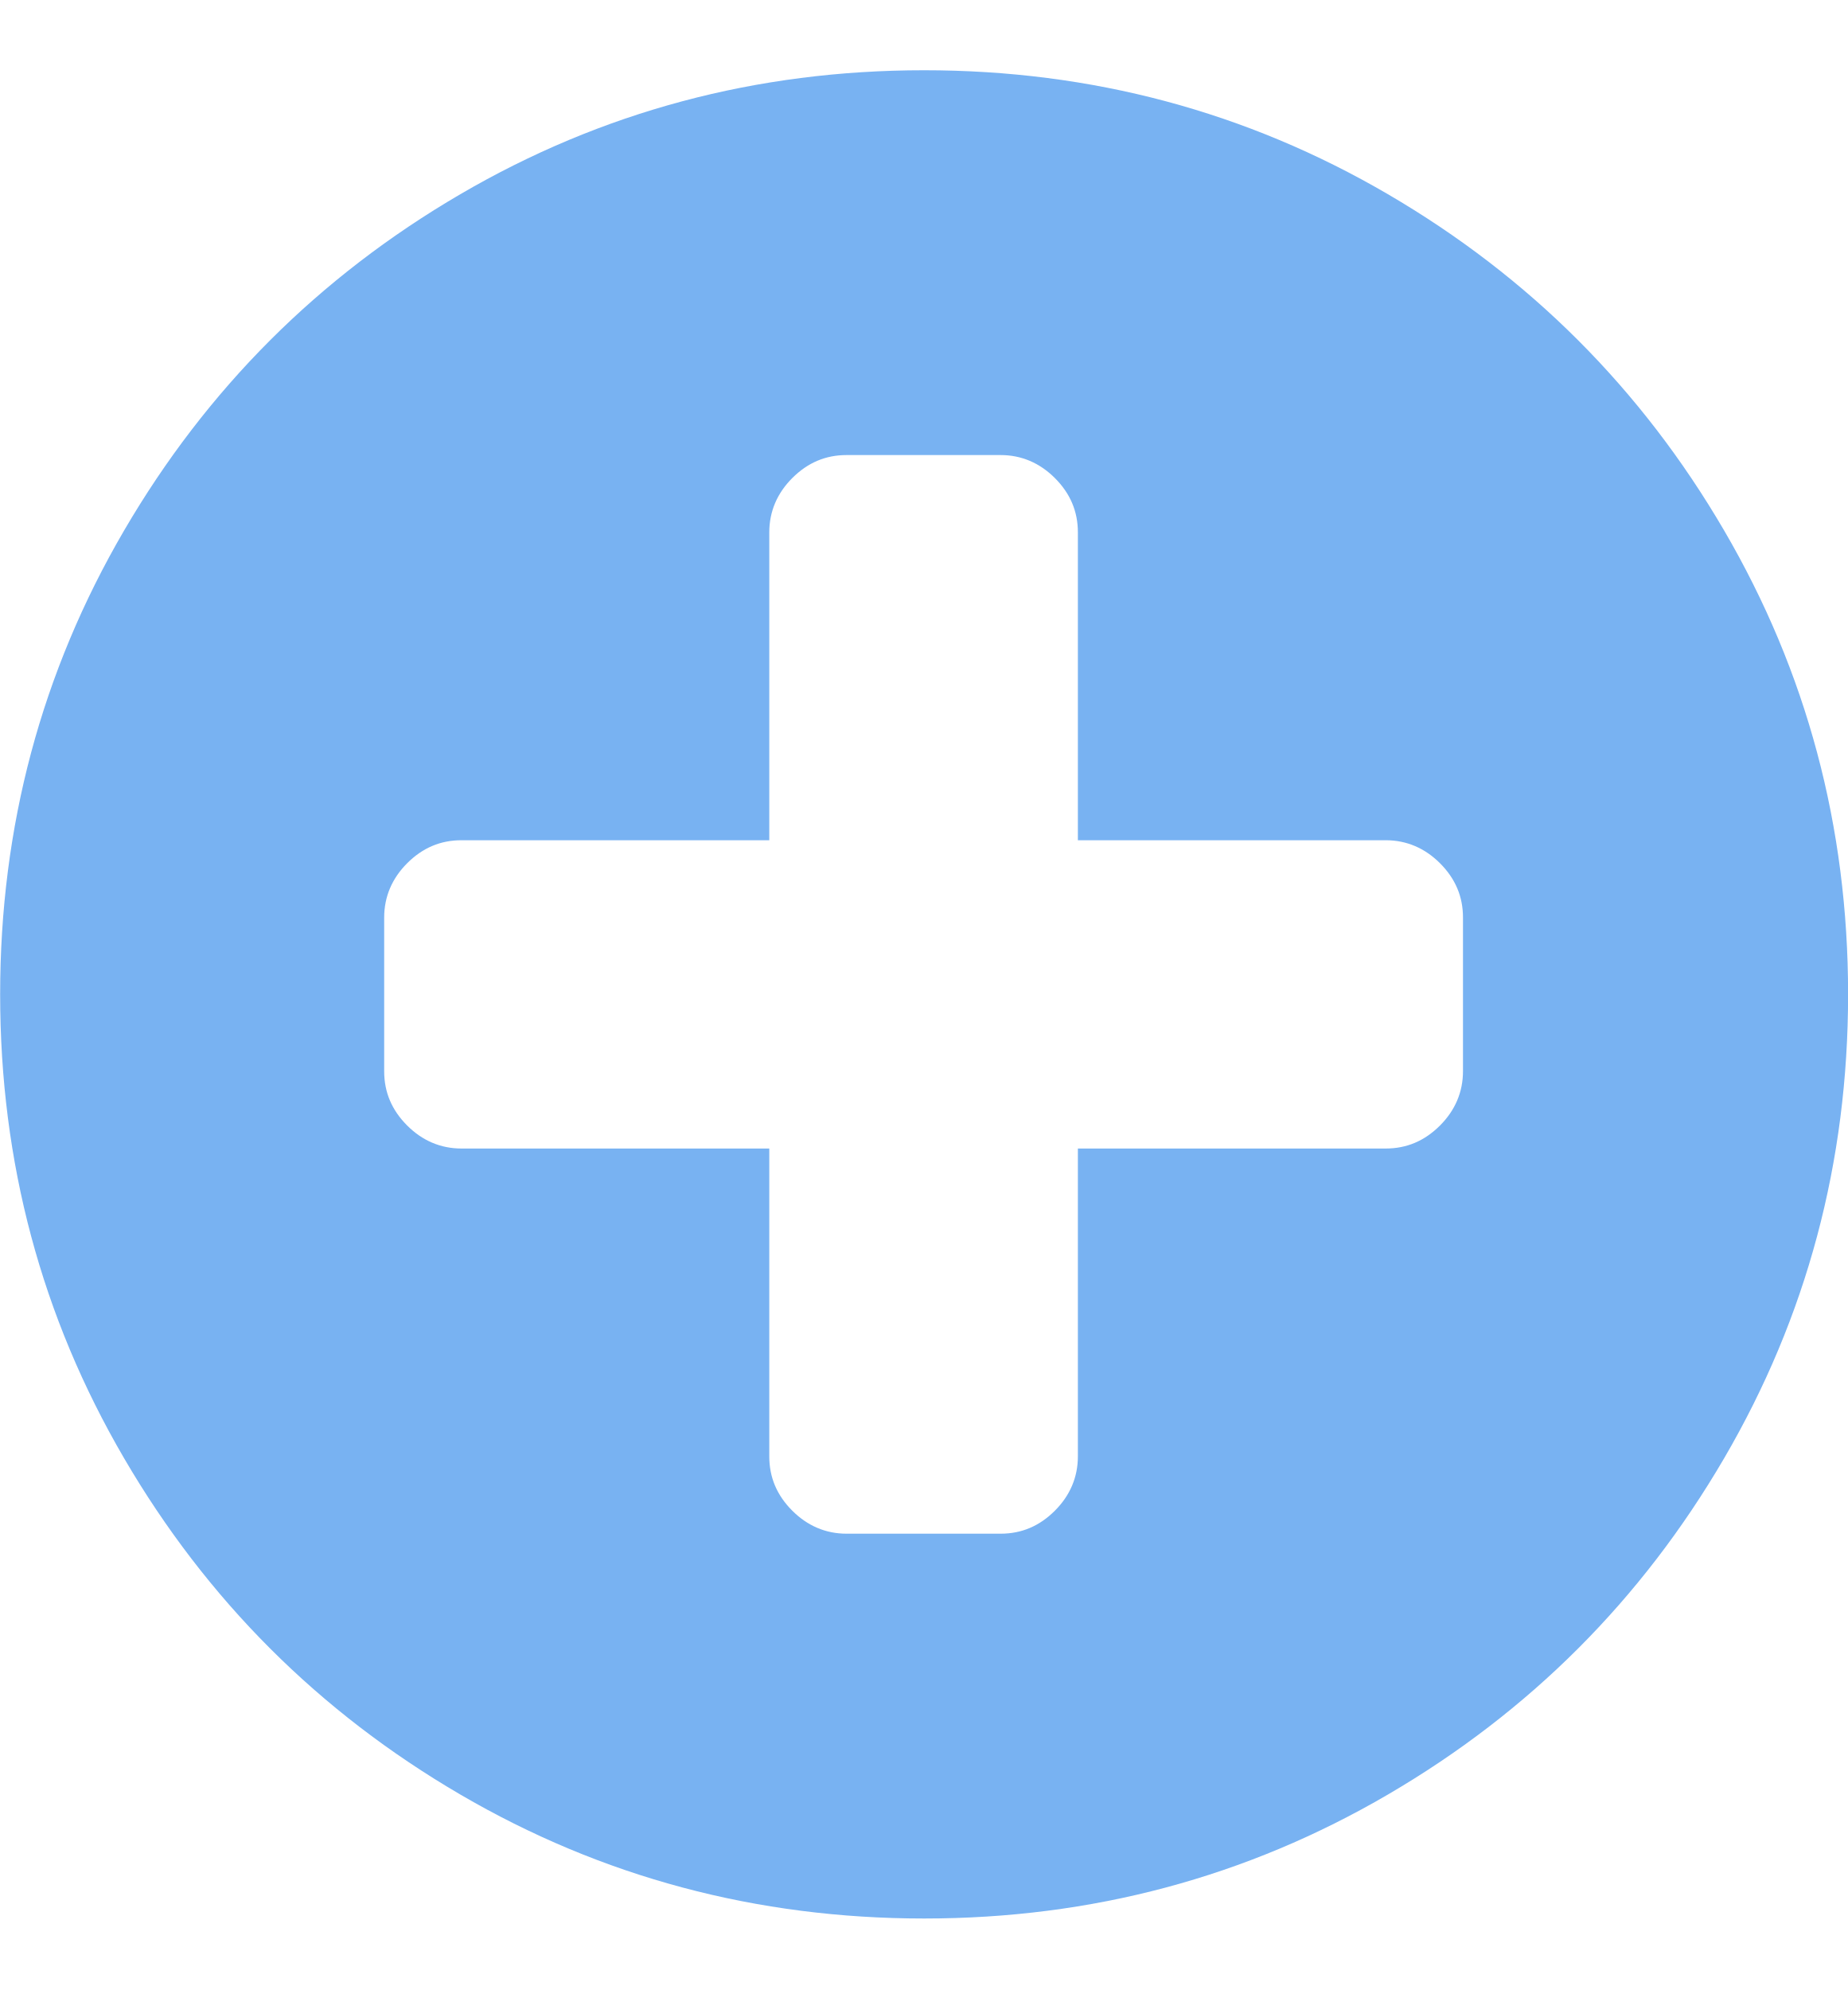
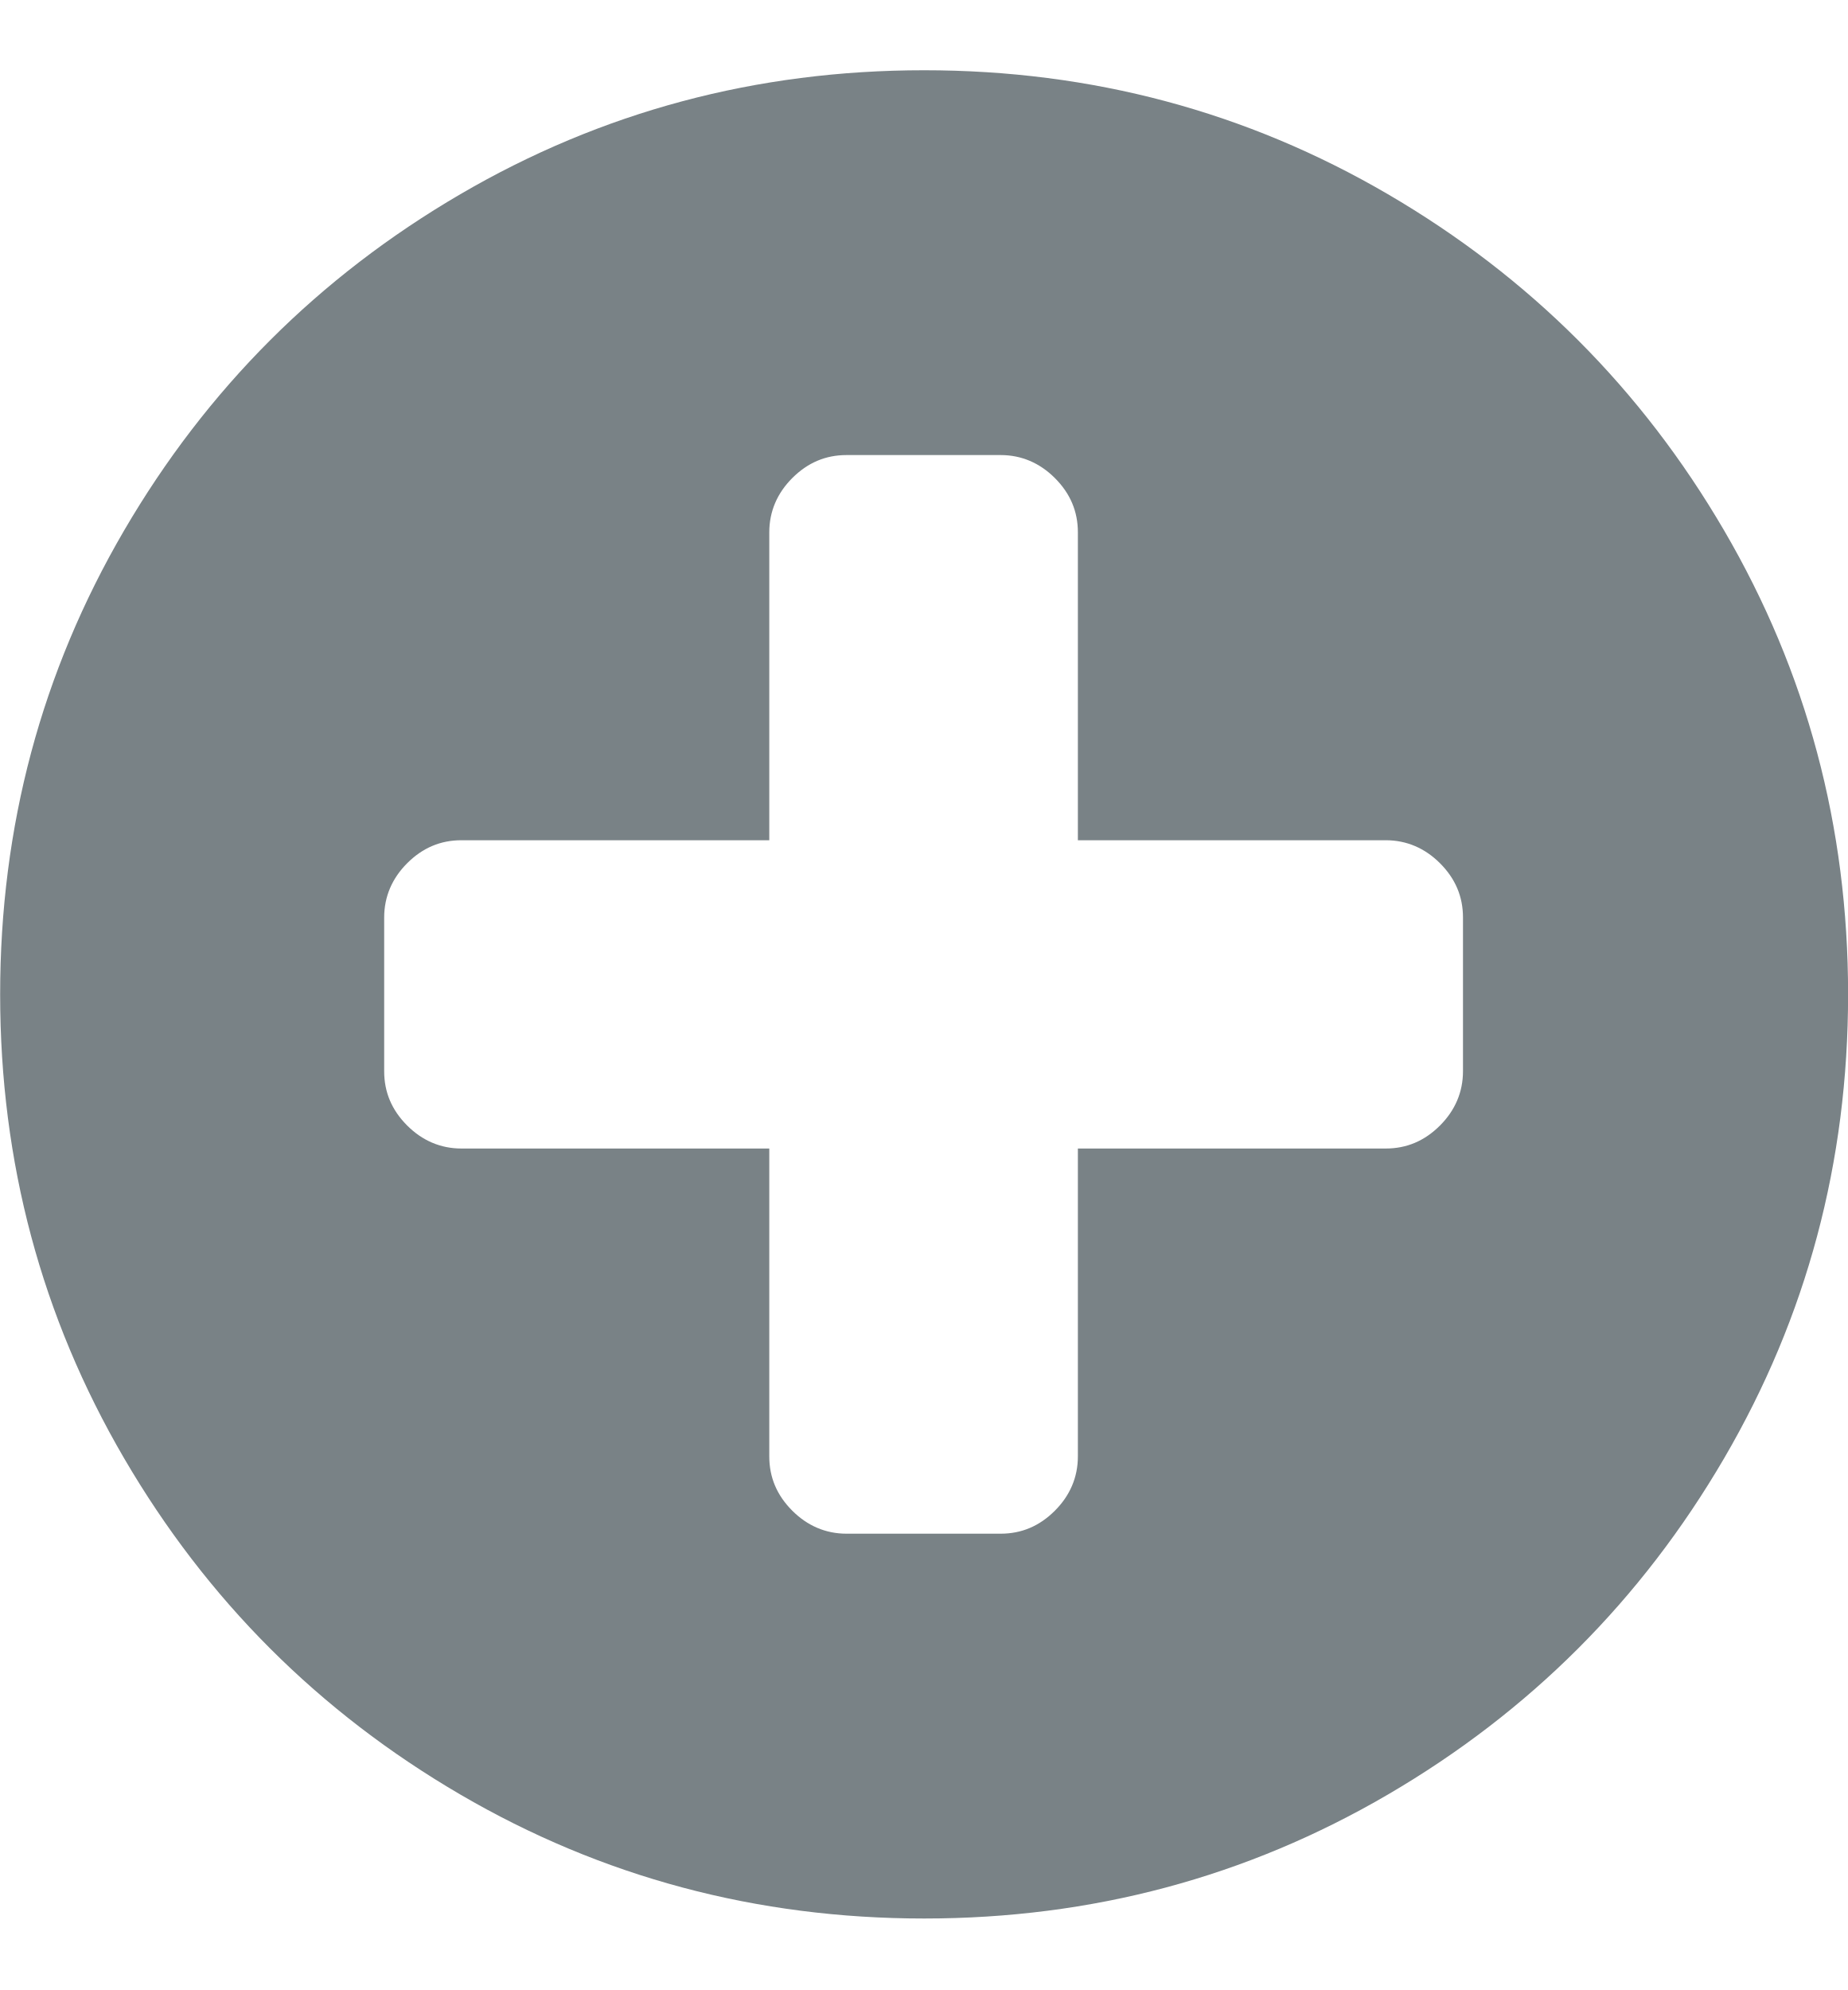
<svg xmlns="http://www.w3.org/2000/svg" width="13" height="14">
-   <path d="m5.01 6v-.428c0-.058-.021-.108-.064-.151-.042-.042-.093-.064-.151-.064h-.857v-.857c0-.058-.021-.108-.064-.151-.042-.042-.093-.064-.151-.064h-.429c-.058 0-.108.021-.151.064-.042.042-.064.093-.064.151v.857h-.857c-.058 0-.108.021-.151.064-.042.042-.064.093-.064.151v.428c0 .058.021.108.064.151.042.042.093.064.151.064h.857v.857c0 .058.021.108.064.151.042.042.093.064.151.064h.429c.058 0 .108-.021.151-.064.042-.042.064-.093.064-.151v-.857h.857c.058 0 .108-.021.151-.064.042-.042.064-.093.064-.151m.727-1.505c.23.394.345.824.345 1.291 0 .467-.115.897-.345 1.291-.23.394-.542.706-.936.936-.394.23-.824.345-1.291.345-.466 0-.897-.115-1.291-.345-.394-.23-.706-.542-.936-.936-.23-.394-.345-.824-.345-1.291 0-.467.115-.897.345-1.291.23-.394.542-.706.936-.936.394-.23.824-.345 1.291-.345.466 0 .897.115 1.291.345.394.23.706.542.936.936" transform="matrix(2.52776 0 0 2.52776-2.37-7.63)" fill="#78b2f2" />
+   <path d="m5.01 6v-.428c0-.058-.021-.108-.064-.151-.042-.042-.093-.064-.151-.064h-.857v-.857c0-.058-.021-.108-.064-.151-.042-.042-.093-.064-.151-.064h-.429c-.058 0-.108.021-.151.064-.042.042-.064.093-.064.151v.857h-.857c-.058 0-.108.021-.151.064-.042.042-.064.093-.064.151v.428c0 .058.021.108.064.151.042.042.093.064.151.064h.857v.857c0 .058.021.108.064.151.042.042.093.064.151.064h.429c.058 0 .108-.021.151-.064.042-.042.064-.093.064-.151v-.857h.857c.058 0 .108-.021.151-.064.042-.042.064-.093.064-.151m.727-1.505c.23.394.345.824.345 1.291 0 .467-.115.897-.345 1.291-.23.394-.542.706-.936.936-.394.23-.824.345-1.291.345-.466 0-.897-.115-1.291-.345-.394-.23-.706-.542-.936-.936-.23-.394-.345-.824-.345-1.291 0-.467.115-.897.345-1.291.23-.394.542-.706.936-.936.394-.23.824-.345 1.291-.345.466 0 .897.115 1.291.345.394.23.706.542.936.936" transform="matrix(2.52776 0 0 2.52776-2.37-7.63)" fill="#798286" />
</svg>
